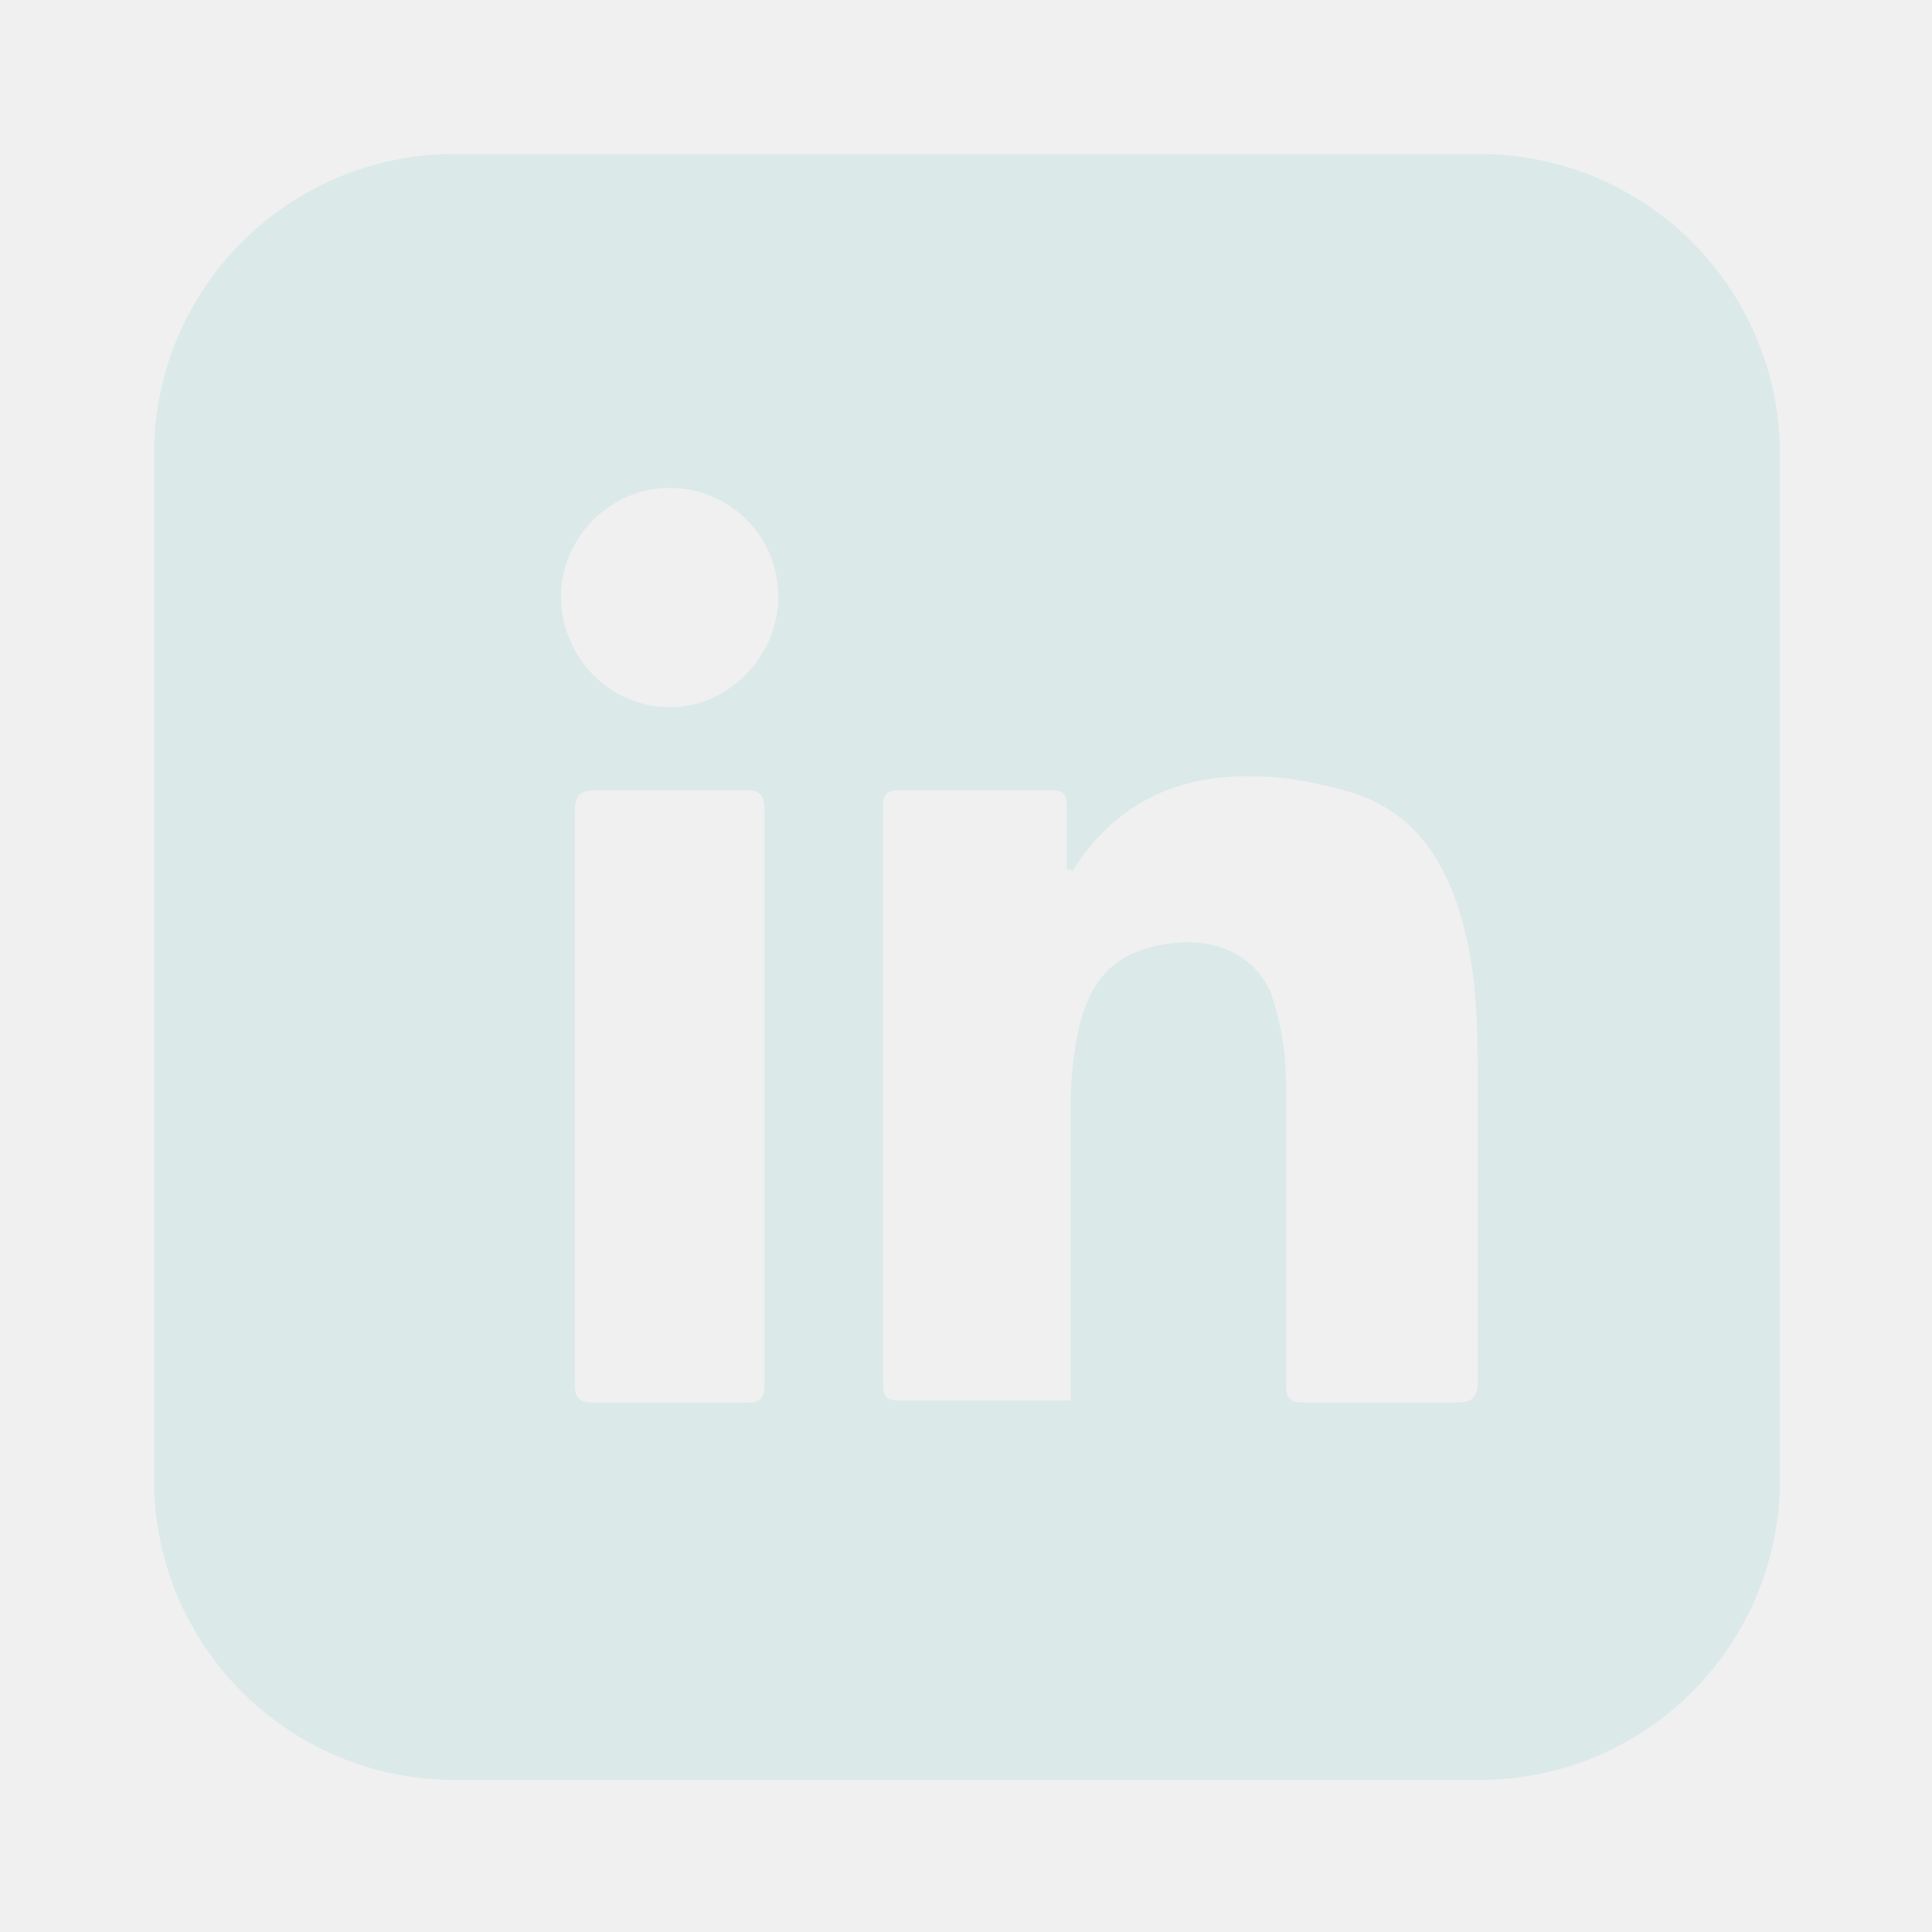
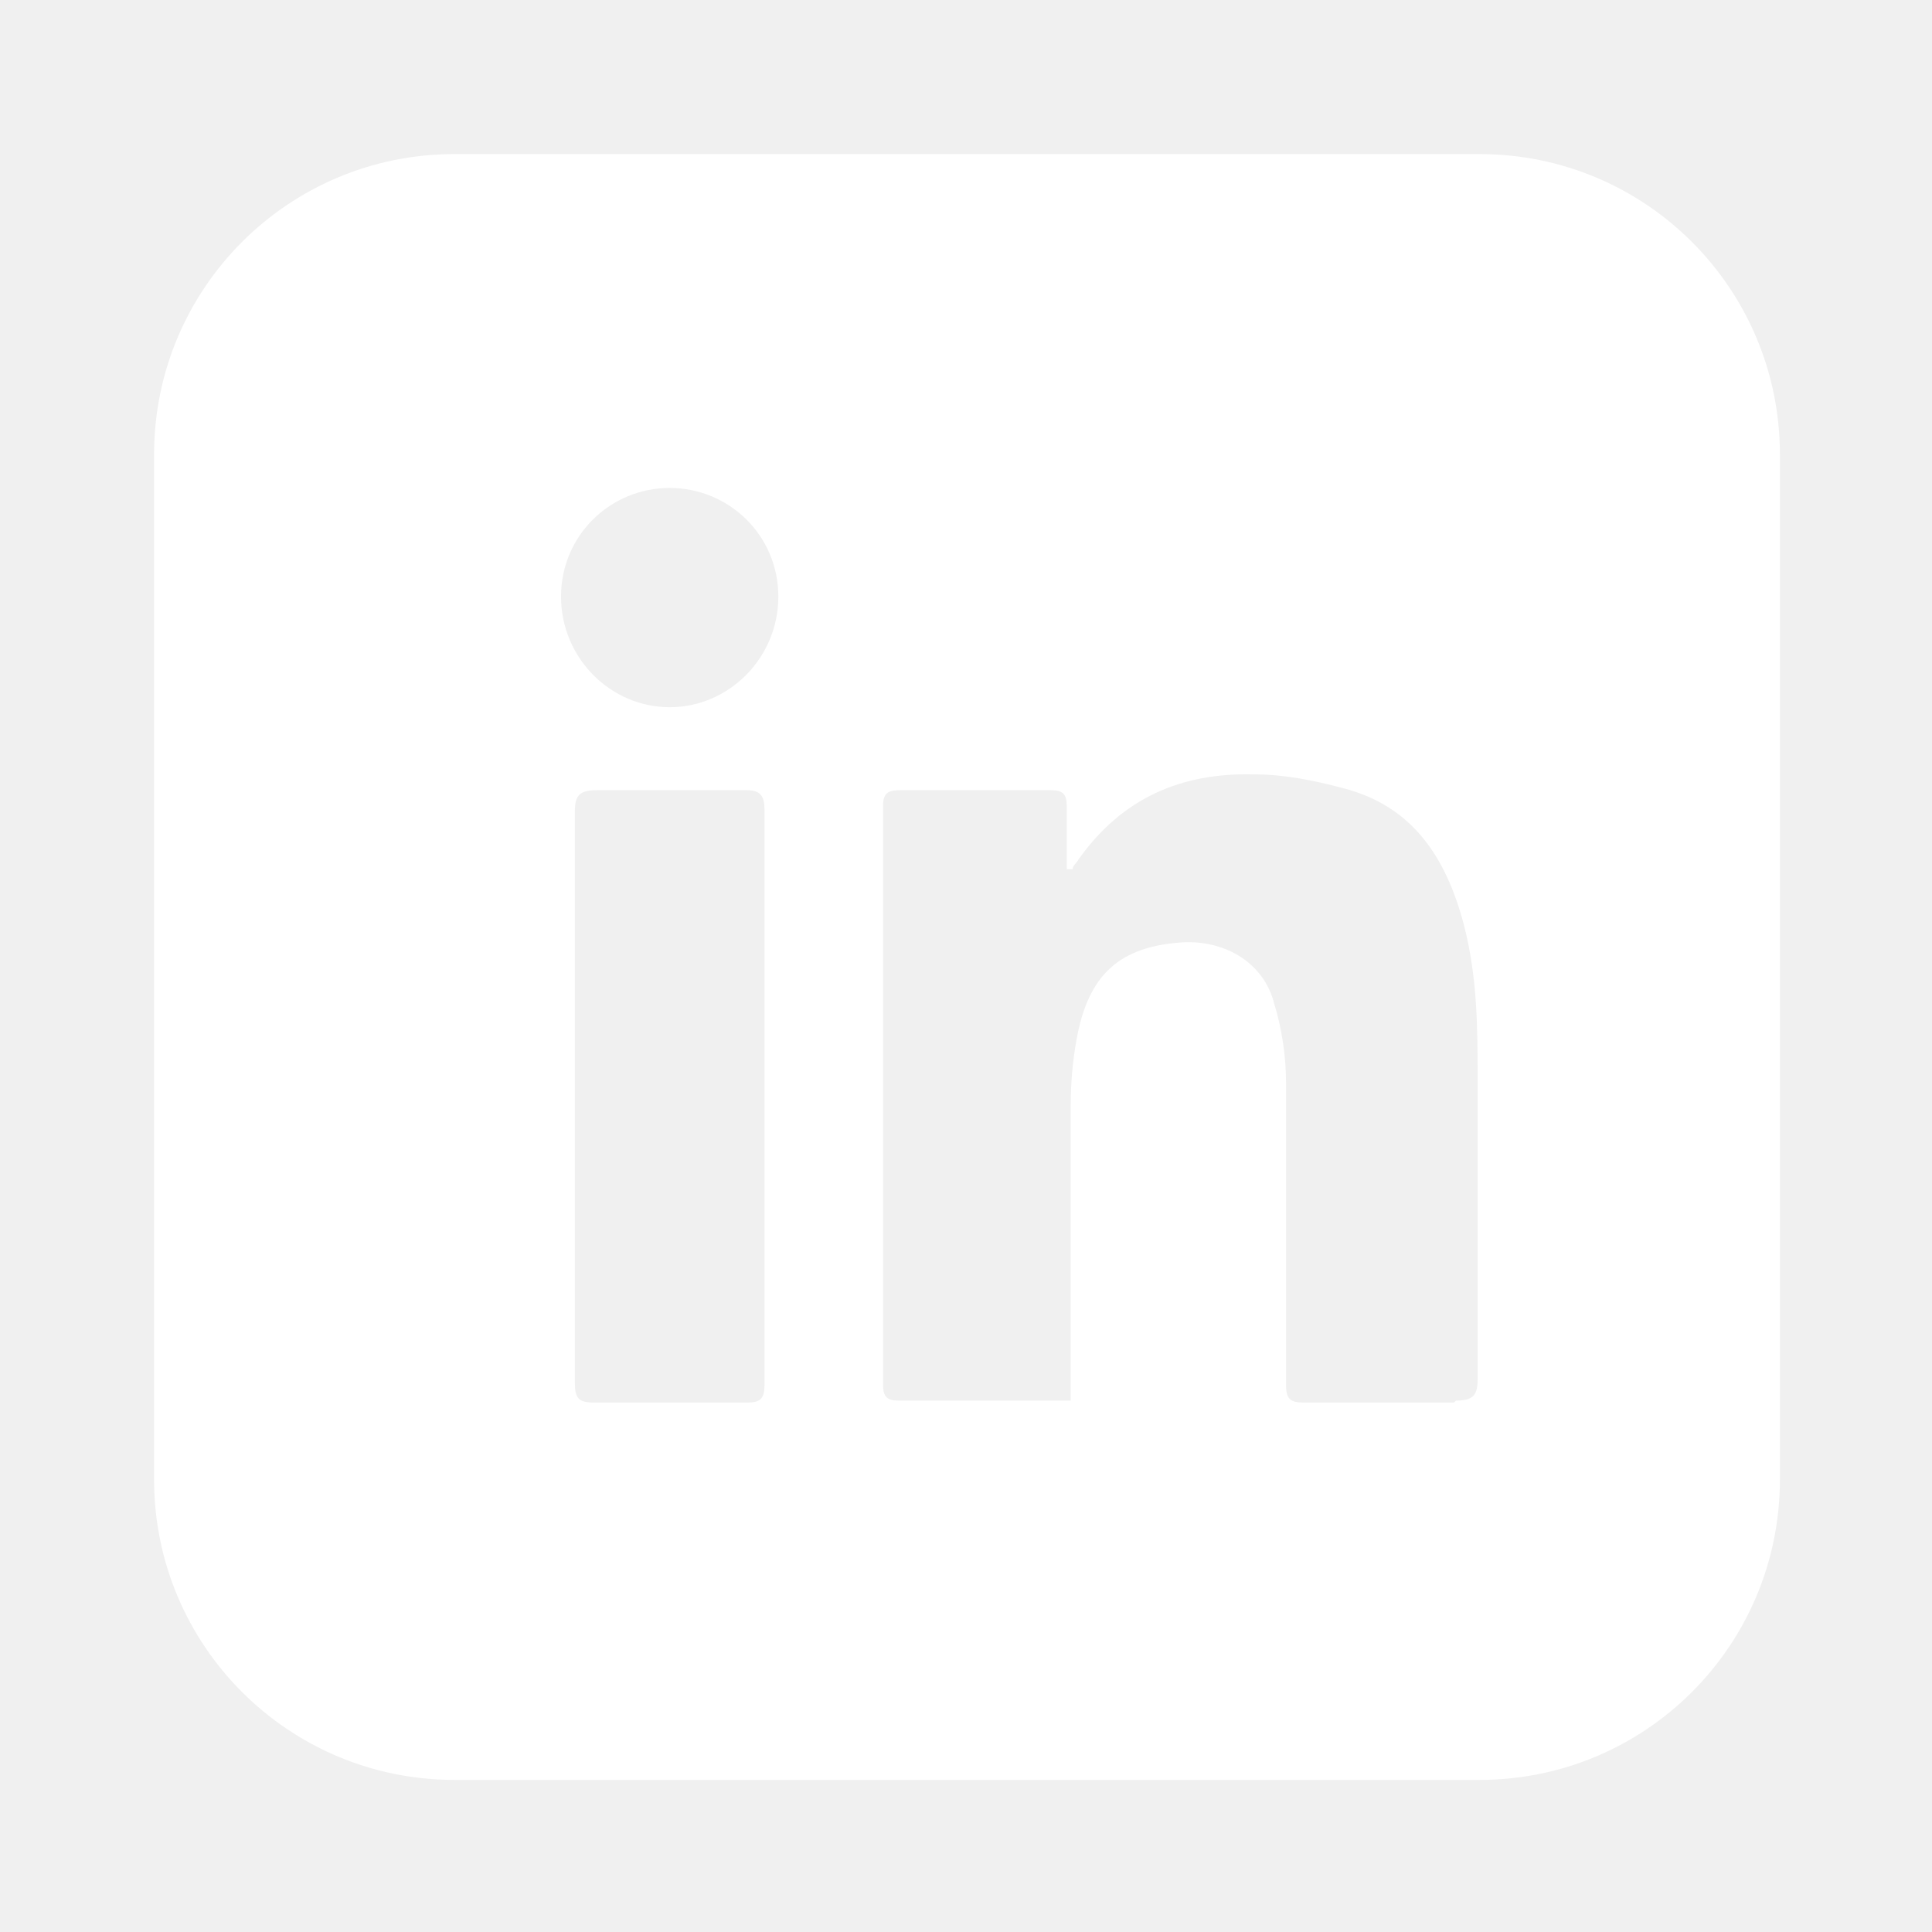
<svg xmlns="http://www.w3.org/2000/svg" version="1.1" viewBox="0 0 97.8 97.8">
  <defs>
    <style>
      .cls-1 {
-         fill: #dbe9e9;
+         fill: #fff;
      }
    </style>
  </defs>
  <g>
    <g id="Layer_1">
      <g id="Layer_1-2" data-name="Layer_1">
-         <path class="cls-1" d="M74.8,7.8H23c-8.4,0-15.2,6.8-15.2,15.2v51.9c0,8.4,6.8,15.2,15.2,15.2h51.9c8.4,0,15.2-6.8,15.2-15.2V23c0-8.4-6.8-15.2-15.2-15.2ZM37.8,71c-2.6,0-5.1,0-7.7,0-.8,0-1-.2-1-1,0-4.8,0-9.7,0-14.6s0-9.5,0-14.3c0-.8.2-1.1,1.1-1.1,2.5,0,5.1,0,7.6,0,.7,0,.9.3.9,1,0,9.7,0,19.4,0,29.1,0,.7-.2.9-.9.9h0ZM33.9,35.8c-3,0-5.5-2.5-5.5-5.6,0-3,2.5-5.5,5.5-5.5,3,0,5.5,2.4,5.5,5.5,0,3-2.5,5.6-5.5,5.6ZM73.6,71c-2.5,0-5.1,0-7.6,0-.7,0-.9-.2-.9-.9,0-5.1,0-10.2,0-15.3,0-1.3-.2-2.7-.6-4-.5-2-2.4-3.2-4.6-3.1-3.2.2-4.8,1.6-5.4,4.9-.2,1.1-.3,2.2-.3,3.4,0,4.7,0,9.4,0,14.1v.8c-.3,0-.5,0-.6,0-2.7,0-5.4,0-8.1,0-.6,0-.8-.2-.8-.8v-29.3c0-.7.3-.8.9-.8,2.5,0,5.1,0,7.6,0,.6,0,.8.2.8.8,0,1.1,0,2.1,0,3.2,0,0,.2,0,.3.1.1-.2.2-.3.3-.5,2.2-3.1,5.2-4.4,8.9-4.3,1.5,0,3,.3,4.5.7,3.5.9,5.2,3.5,6.1,6.9.7,2.7.7,5.3.7,8,0,5,0,10,0,15,0,.8-.2,1.1-1.1,1.1Z" />
+         <g id="Layer_1-2">
+           <path class="cls-1" d="M74.8,7.8H23c-8.4,0-15.2,6.8-15.2,15.2v51.9c0,8.4,6.8,15.2,15.2,15.2h51.9c8.4,0,15.2-6.8,15.2-15.2V23c0-8.4-6.8-15.2-15.2-15.2h0ZM37.8,71h-7.7c-.8,0-1-.2-1-1v-28.9c0-.8.2-1.1,1.1-1.1h7.6c.7,0,.9.3.9,1v29.1c0,.7-.2.9-.9.9h0ZM33.9,35.8c-3,0-5.5-2.5-5.5-5.6s2.5-5.5,5.5-5.5,5.5,2.4,5.5,5.5-2.5,5.6-5.5,5.6ZM73.6,71h-7.6c-.7,0-.9-.2-.9-.9v-15.3c0-1.3-.2-2.7-.6-4-.5-2-2.4-3.2-4.6-3.1-3.2.2-4.8,1.6-5.4,4.9-.2,1.1-.3,2.2-.3,3.4v14.9h-8.7c-.6,0-.8-.2-.8-.8v-29.3c0-.7.3-.8.9-.8h7.6c.6,0,.8.2.8.8v3.2s.2,0,.3,0c0-.2.2-.3.3-.5,2.2-3.1,5.2-4.4,8.9-4.3,1.5,0,3,.3,4.5.7,3.5.9,5.2,3.5,6.1,6.9.7,2.7.7,5.3.7,8v15c0,.8-.2,1.1-1.1,1.1h0Z" />
+         </g>
      </g>
    </g>
  </g>
</svg>
